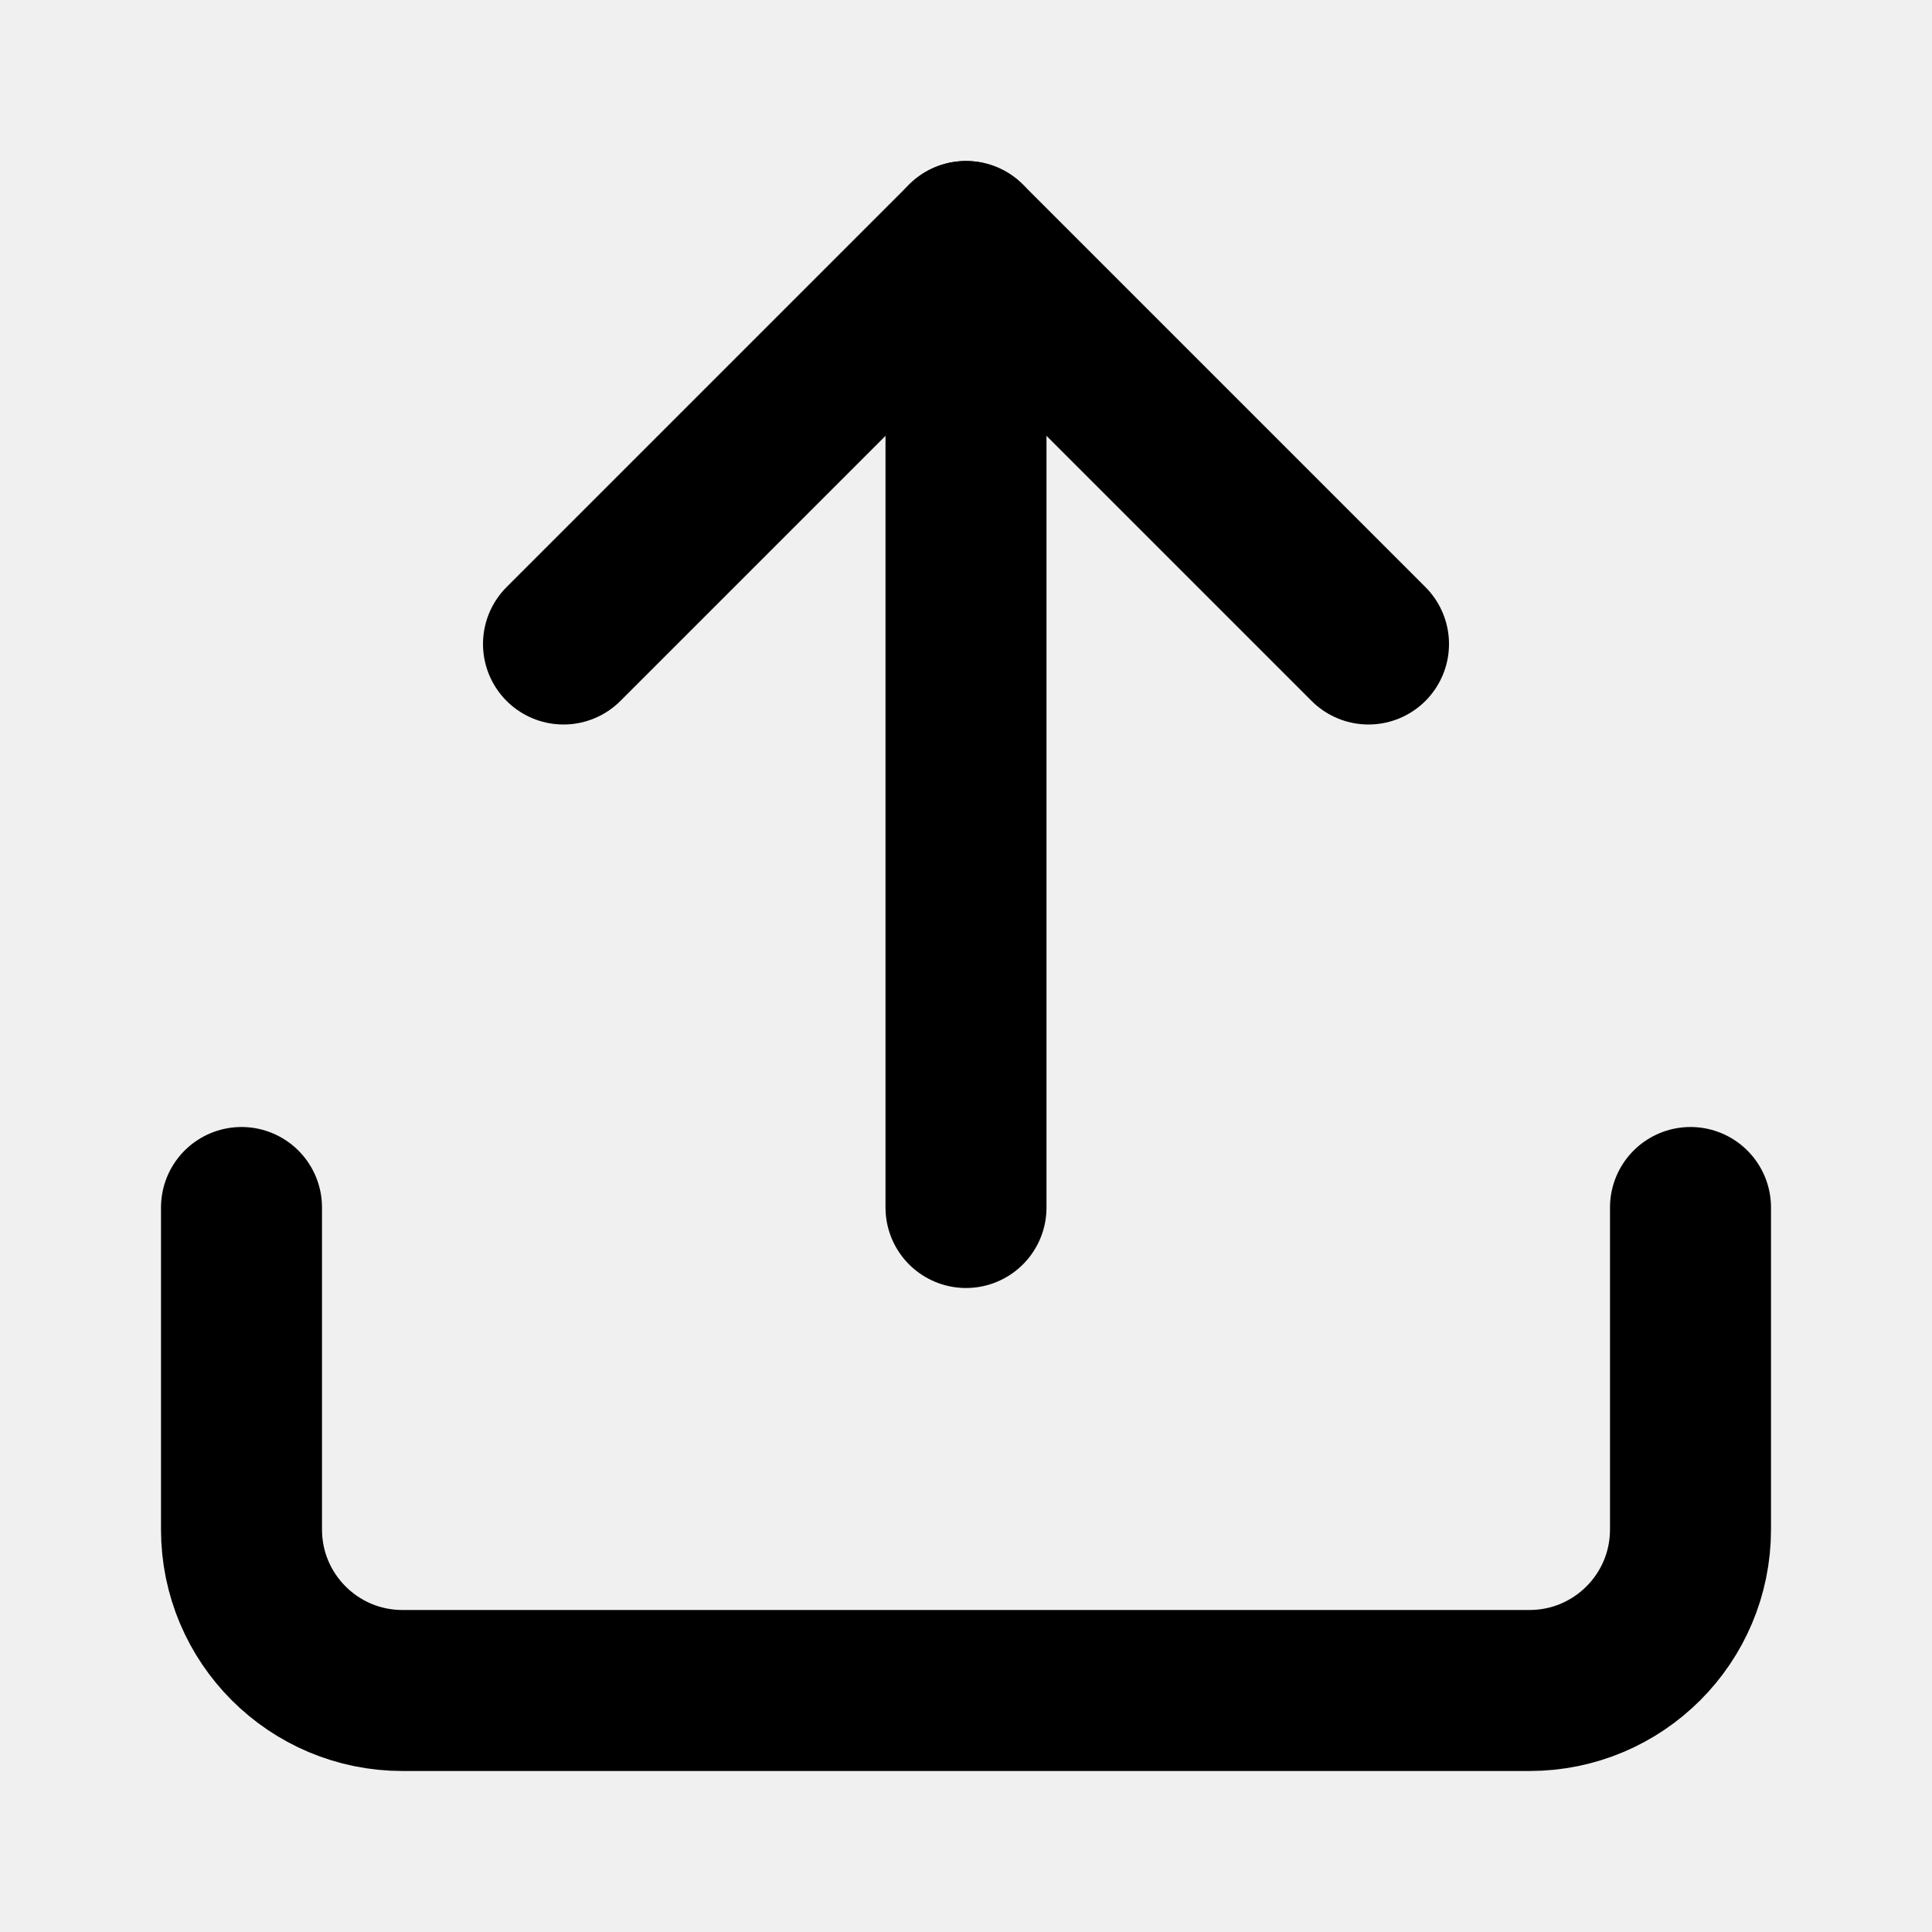
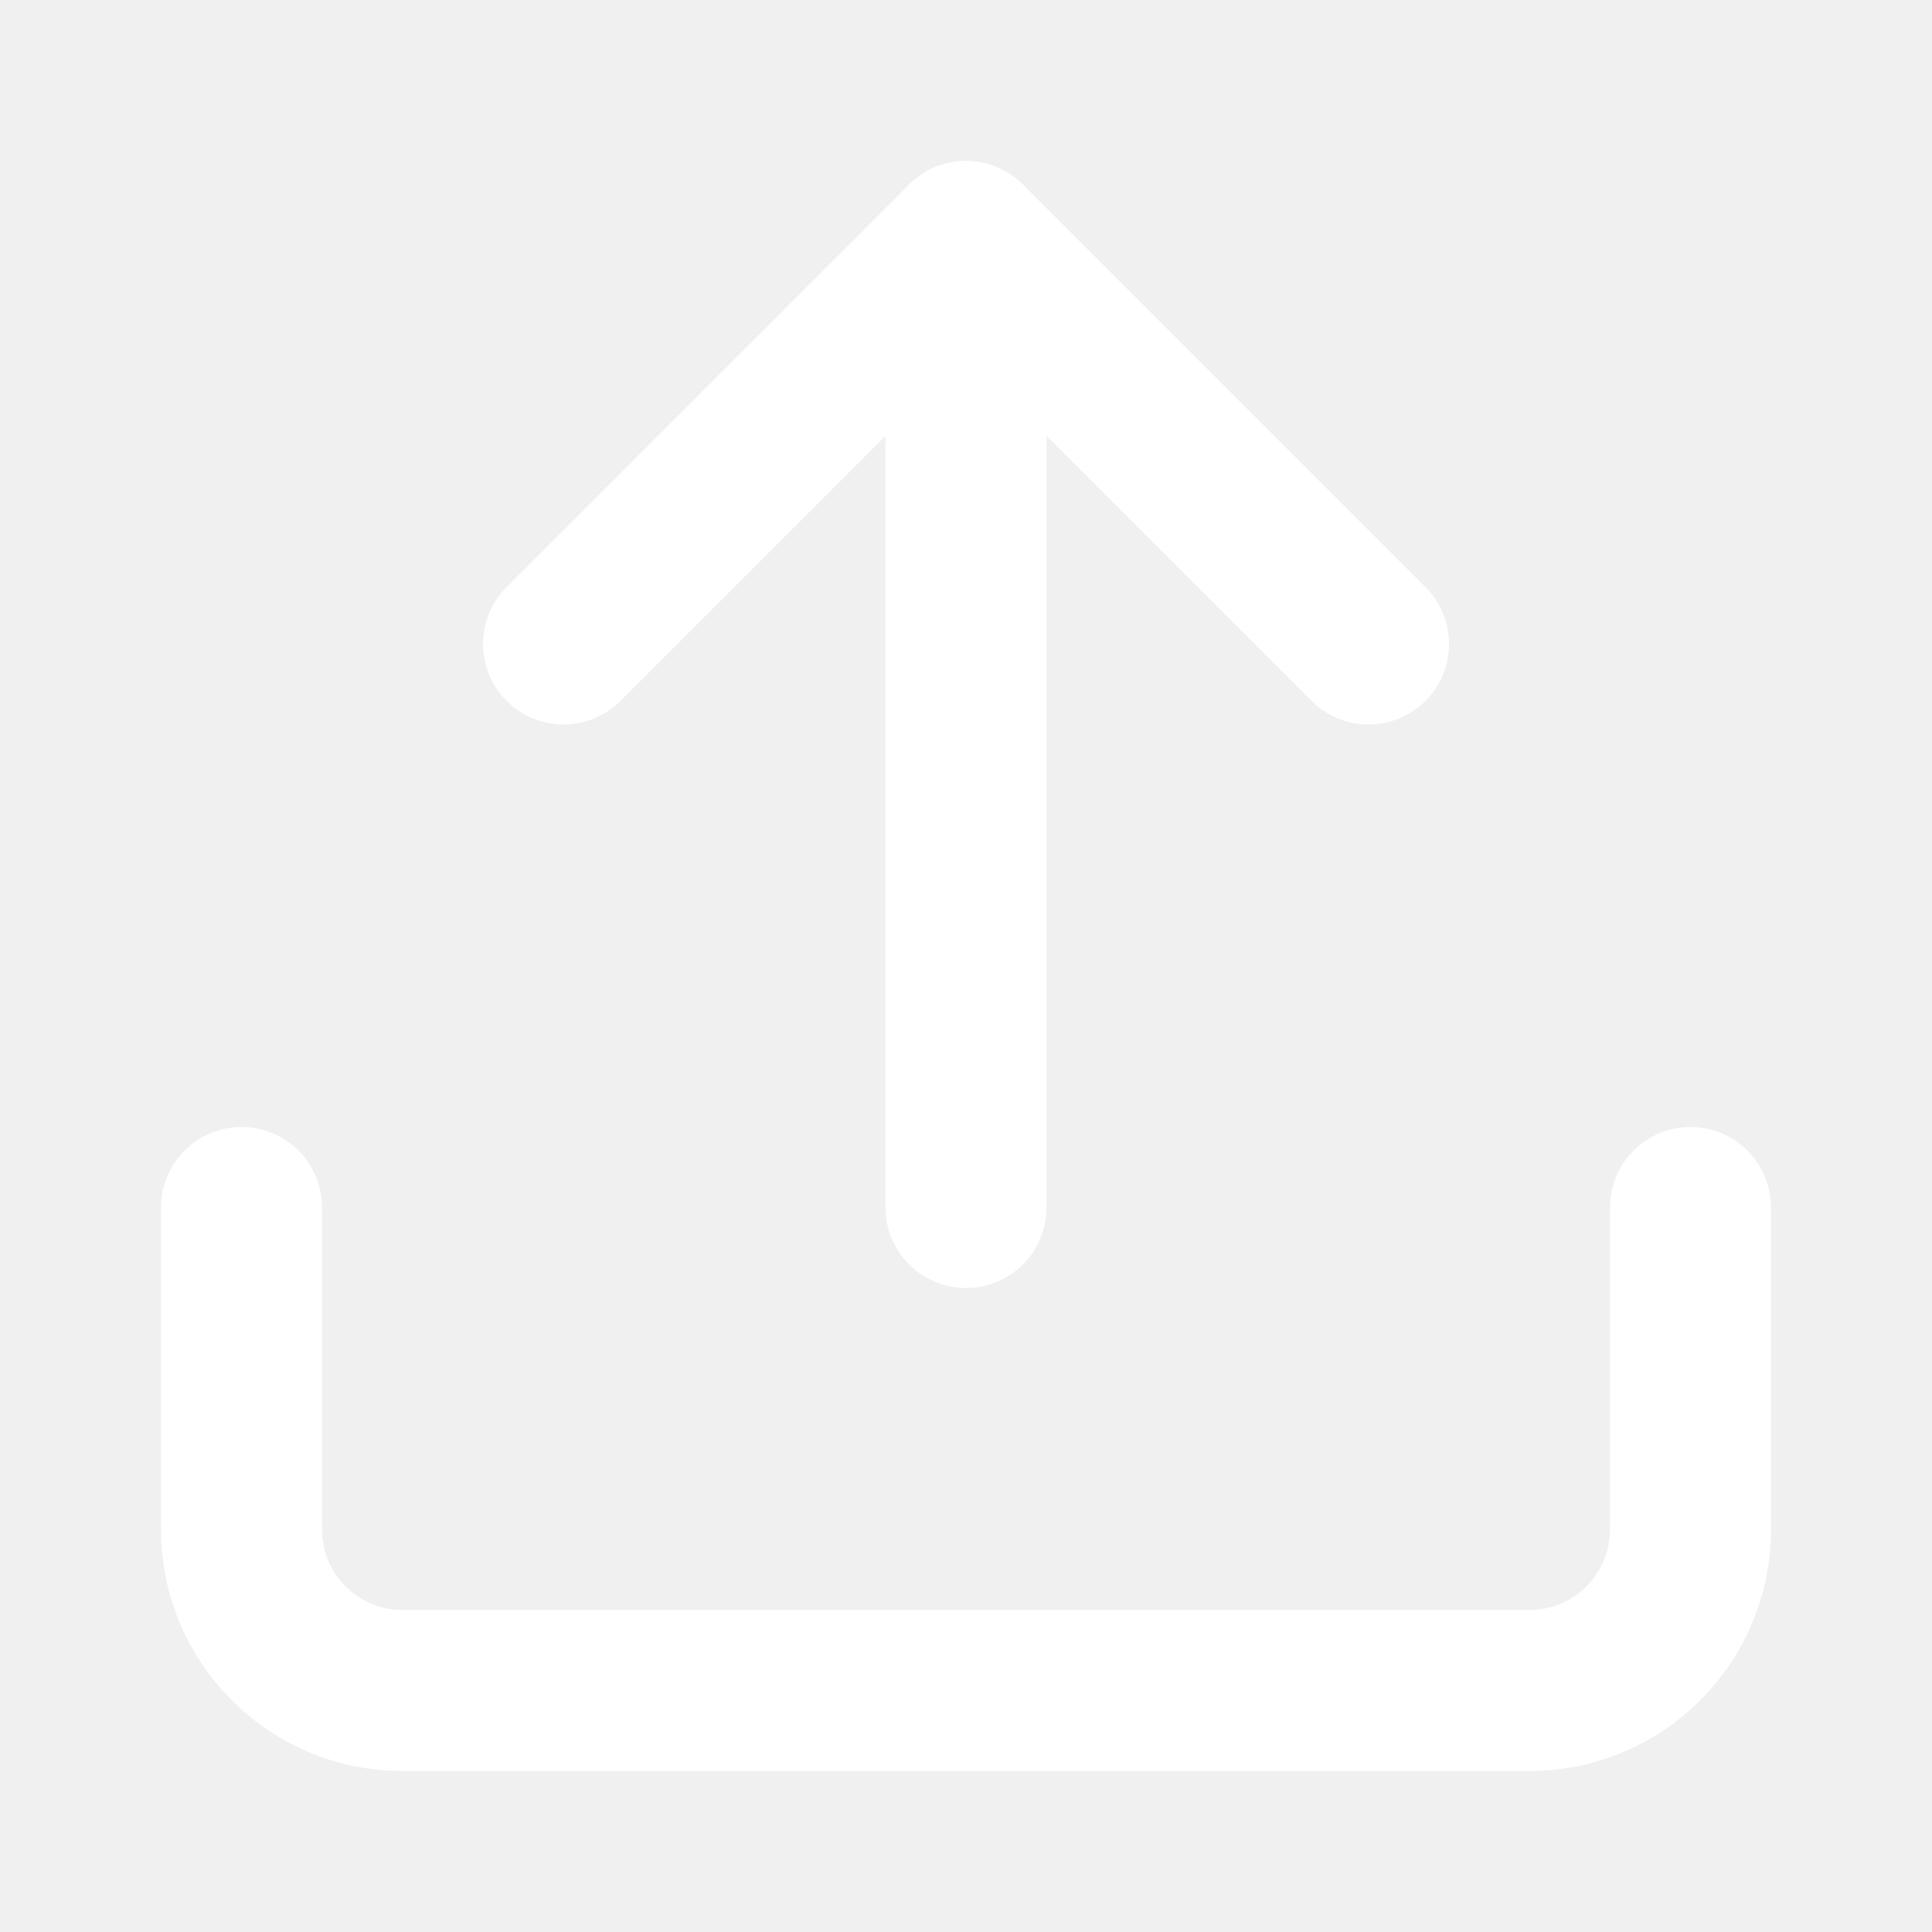
- <svg xmlns="http://www.w3.org/2000/svg" width="24" height="24" viewBox="0 0 24 24" fill="none" stroke="currentColor" stroke-width="2" stroke-linecap="round" stroke-linejoin="round" class="lucide lucide-upload preview-icon">
+ <svg xmlns="http://www.w3.org/2000/svg" width="24" height="24" viewBox="0 0 24 24" fill="none" stroke="#ffffff" stroke-width="2" stroke-linecap="round" stroke-linejoin="round" class="lucide lucide-upload preview-icon">
  <path d="M12 3v12" />
  <path d="m17 8-5-5-5 5" />
  <path d="M21 15v4a2 2 0 0 1-2 2H5a2 2 0 0 1-2-2v-4" />
</svg>
